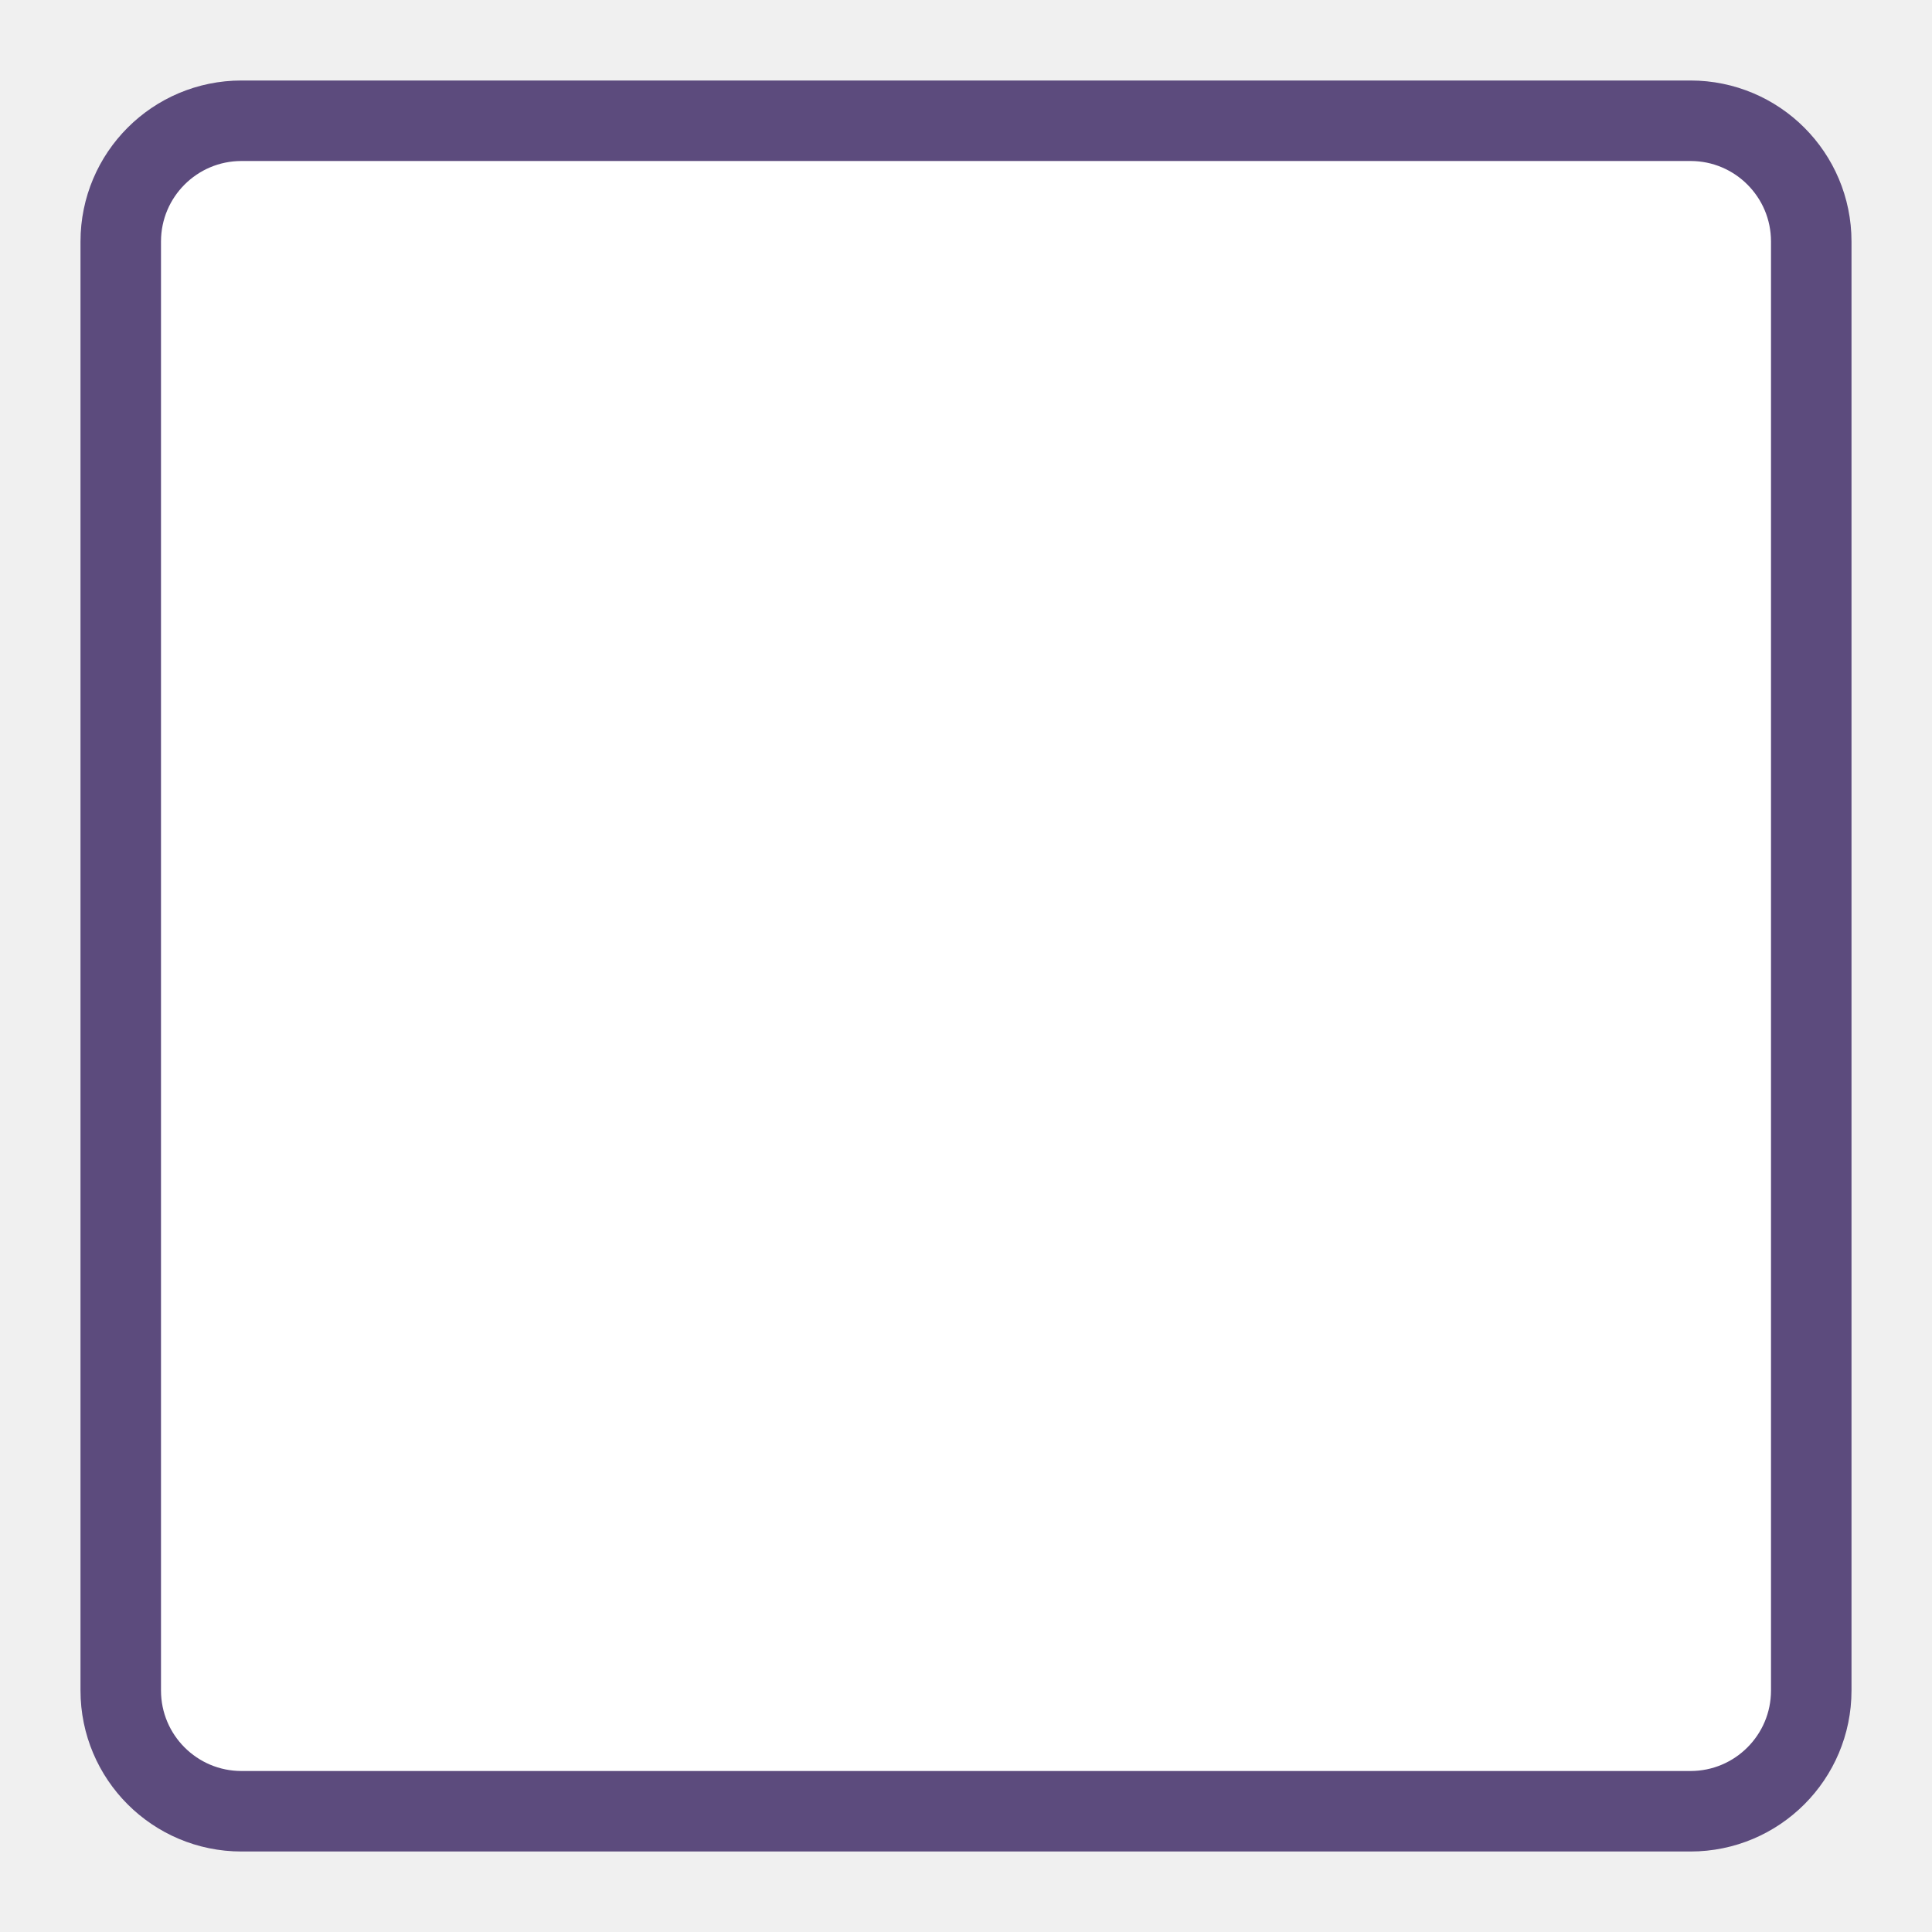
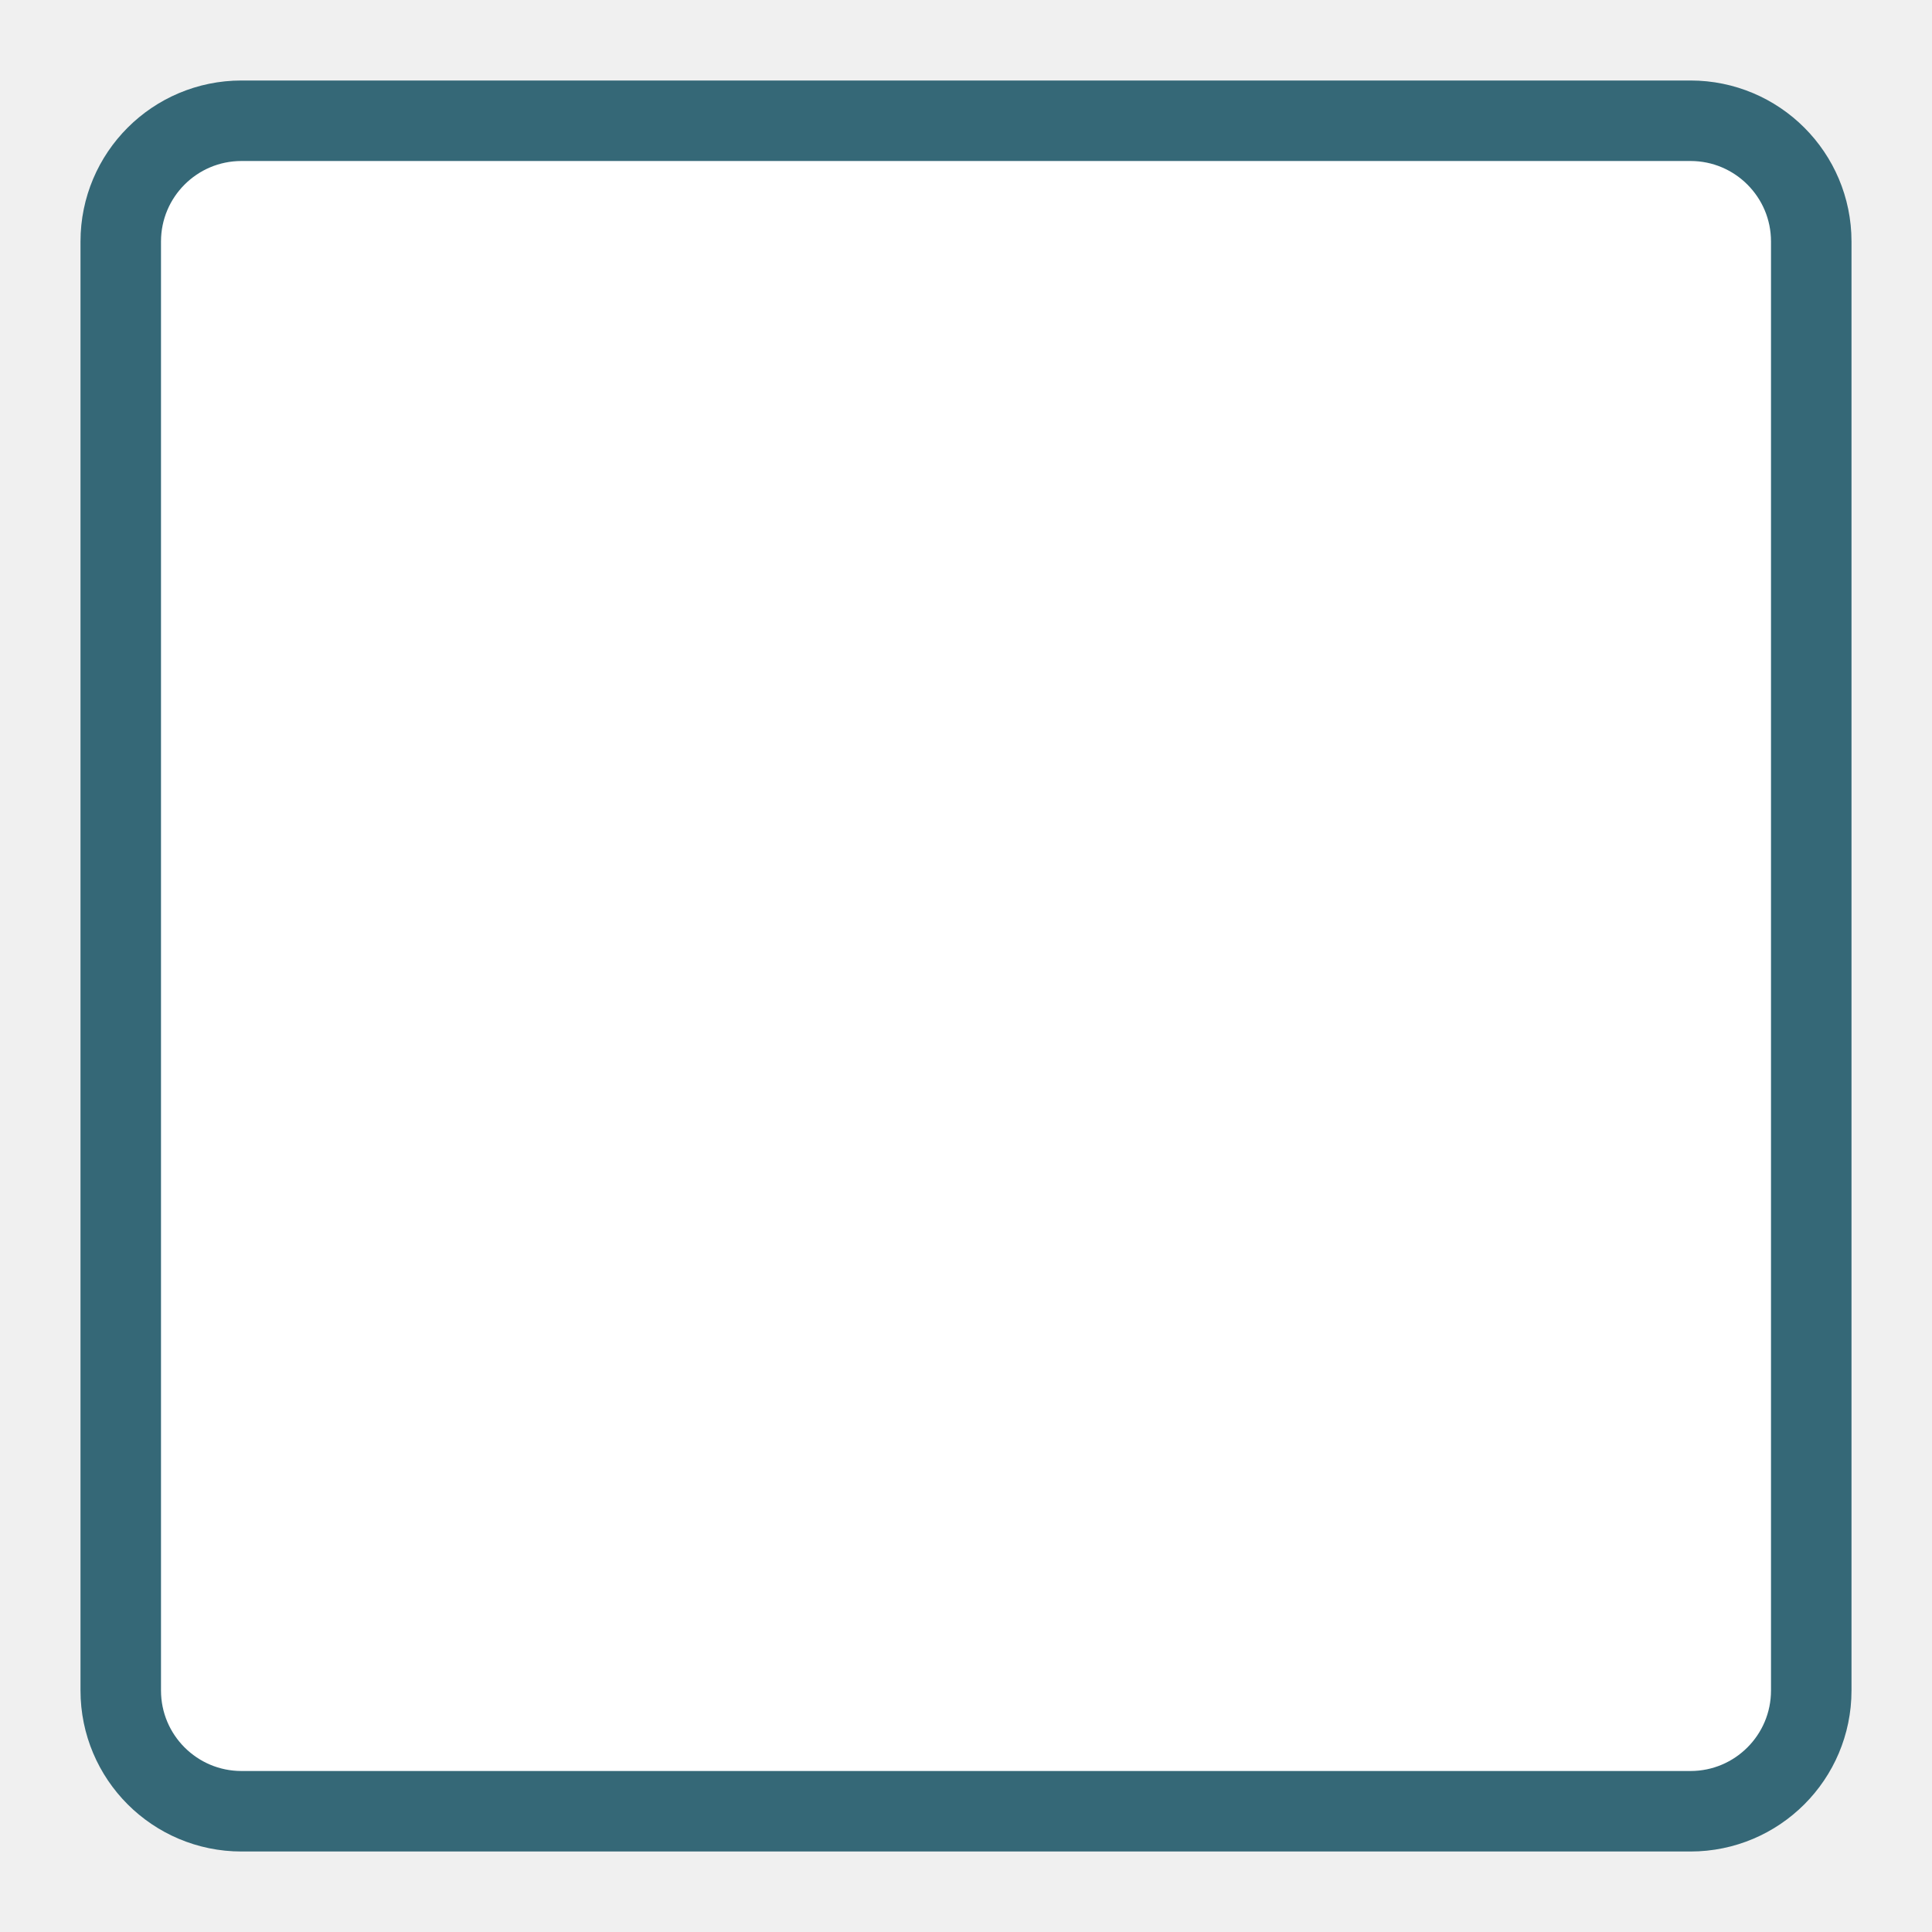
<svg xmlns="http://www.w3.org/2000/svg" width="24" height="24" viewBox="0 0 24 24" fill="none">
  <rect x="1.5" y="1.5" width="21" height="21" rx="1.5" fill="white" />
-   <rect x="1.5" y="1.5" width="21" height="21" rx="1.5" stroke="#5C4B7D" />
+   <rect x="1.5" y="1.5" width="21" height="21" rx="1.5" stroke="#356877" />
</svg>
